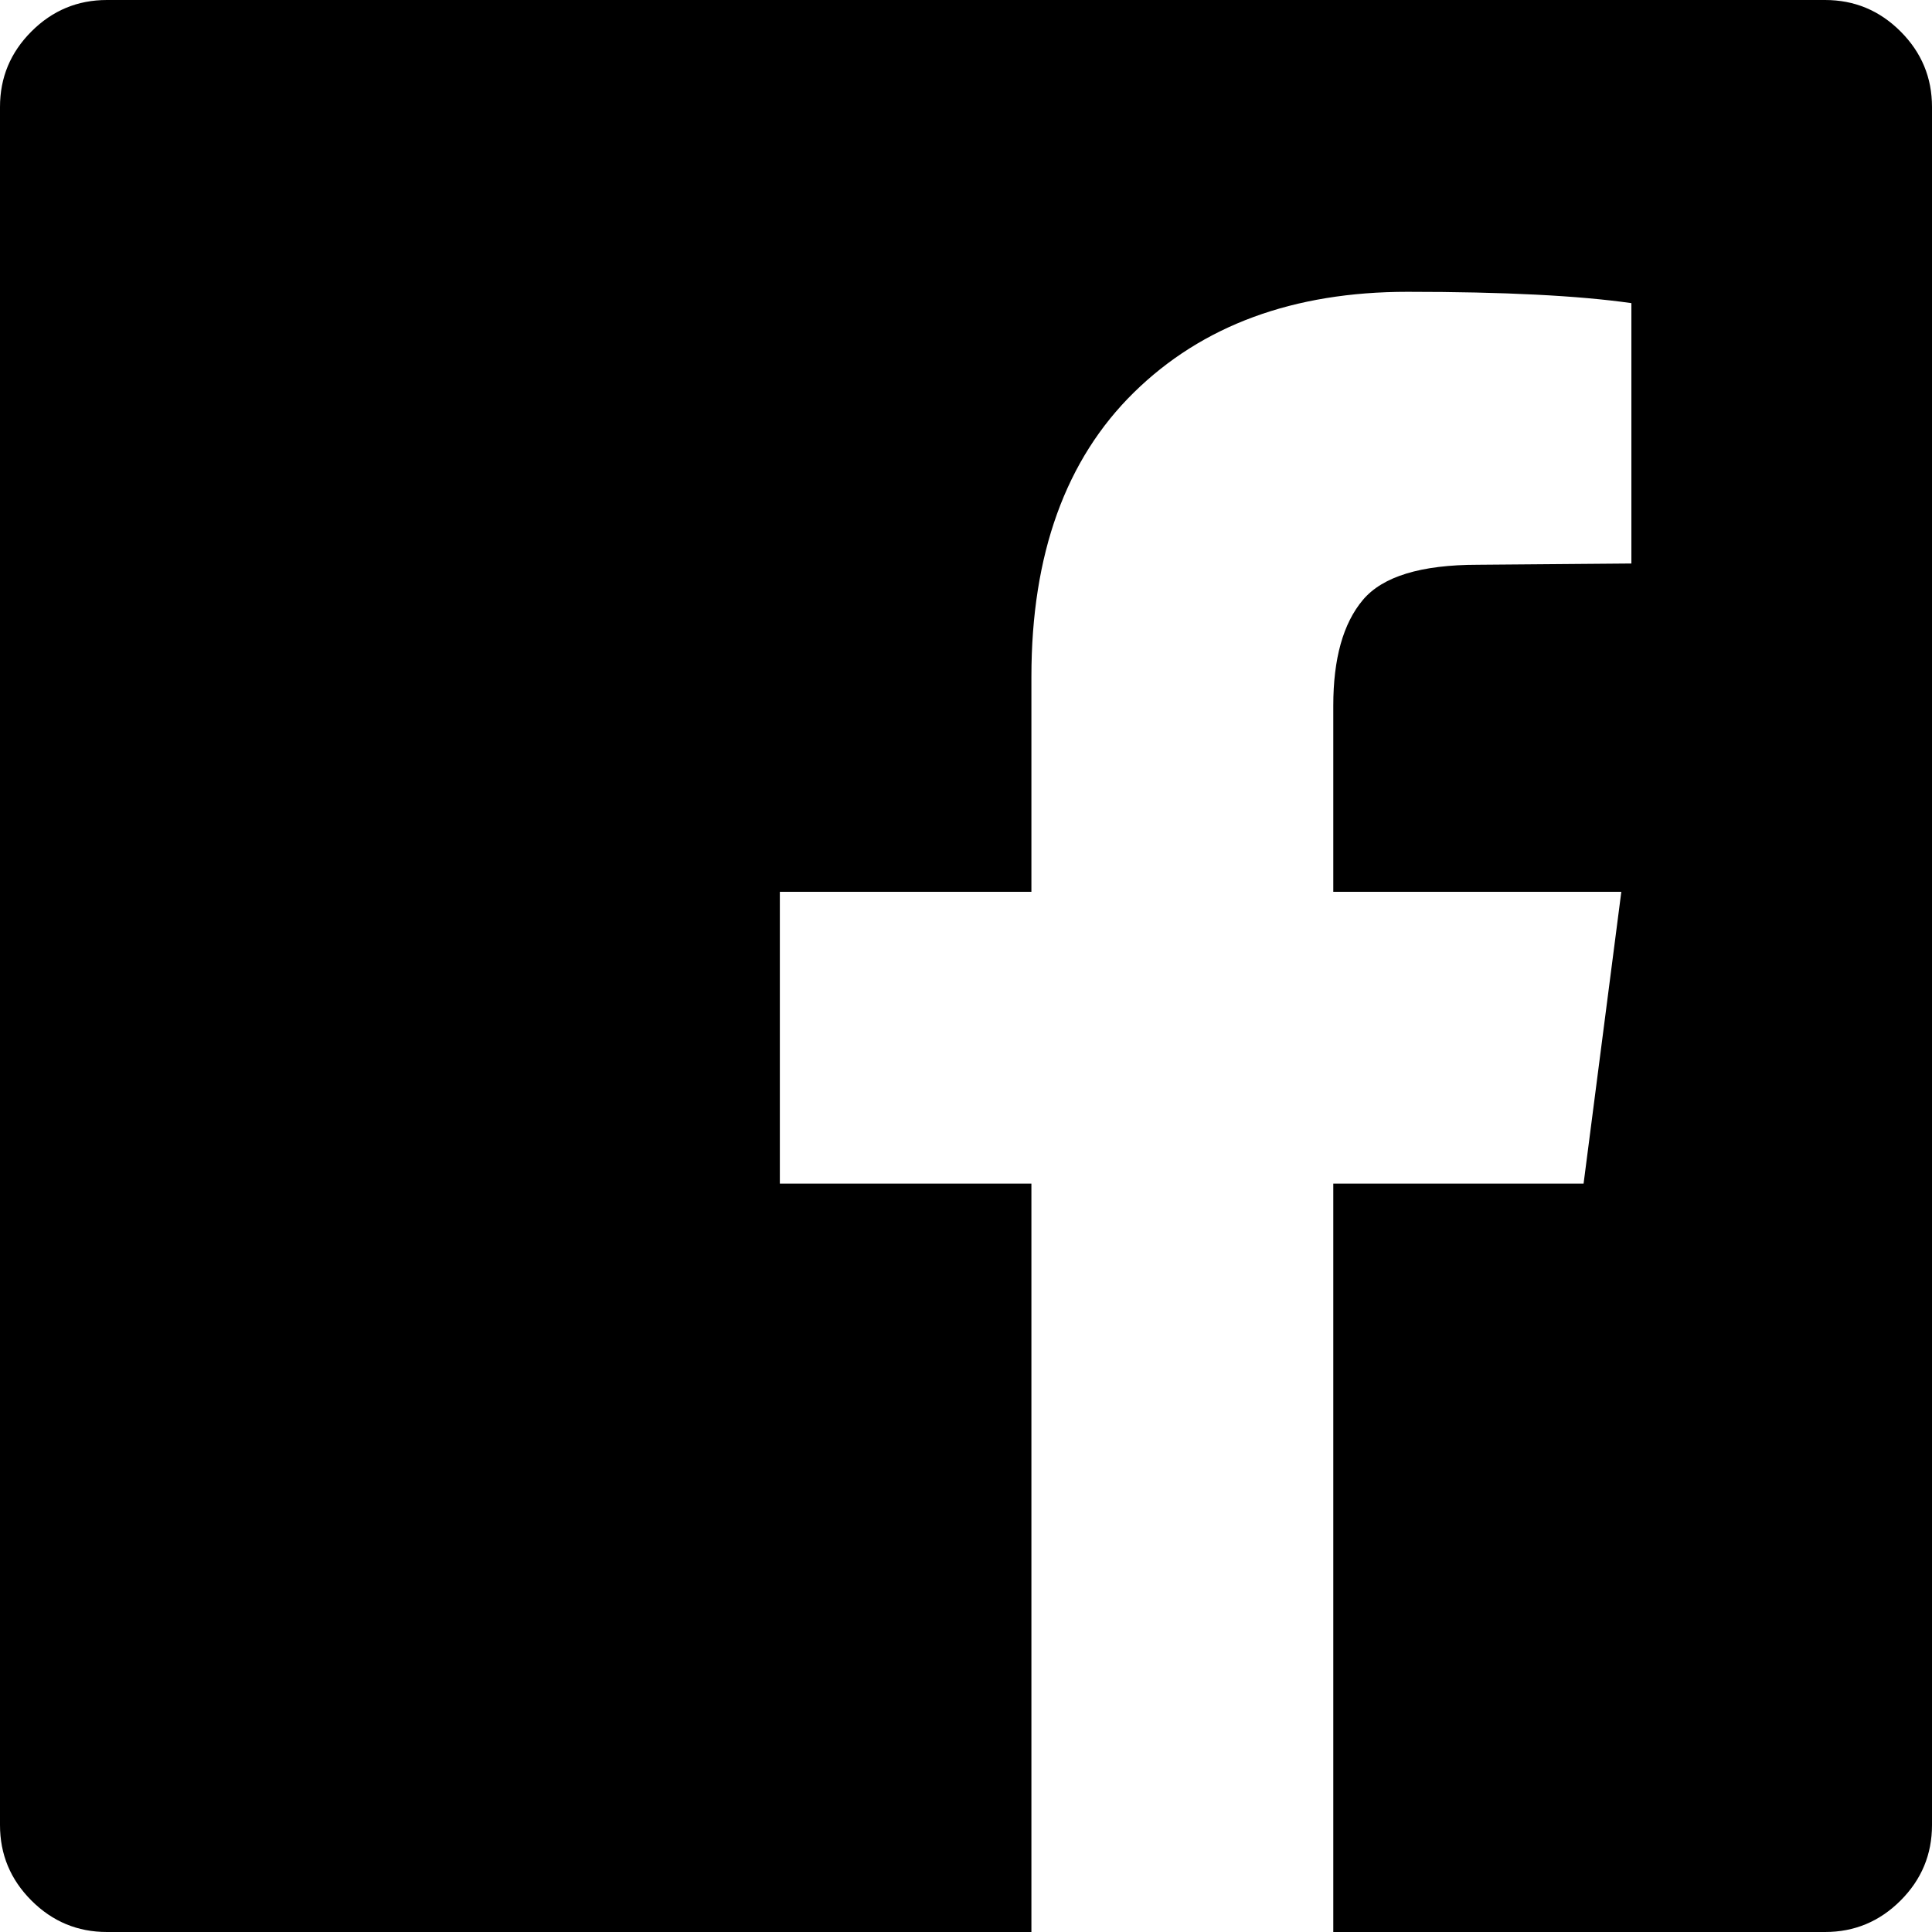
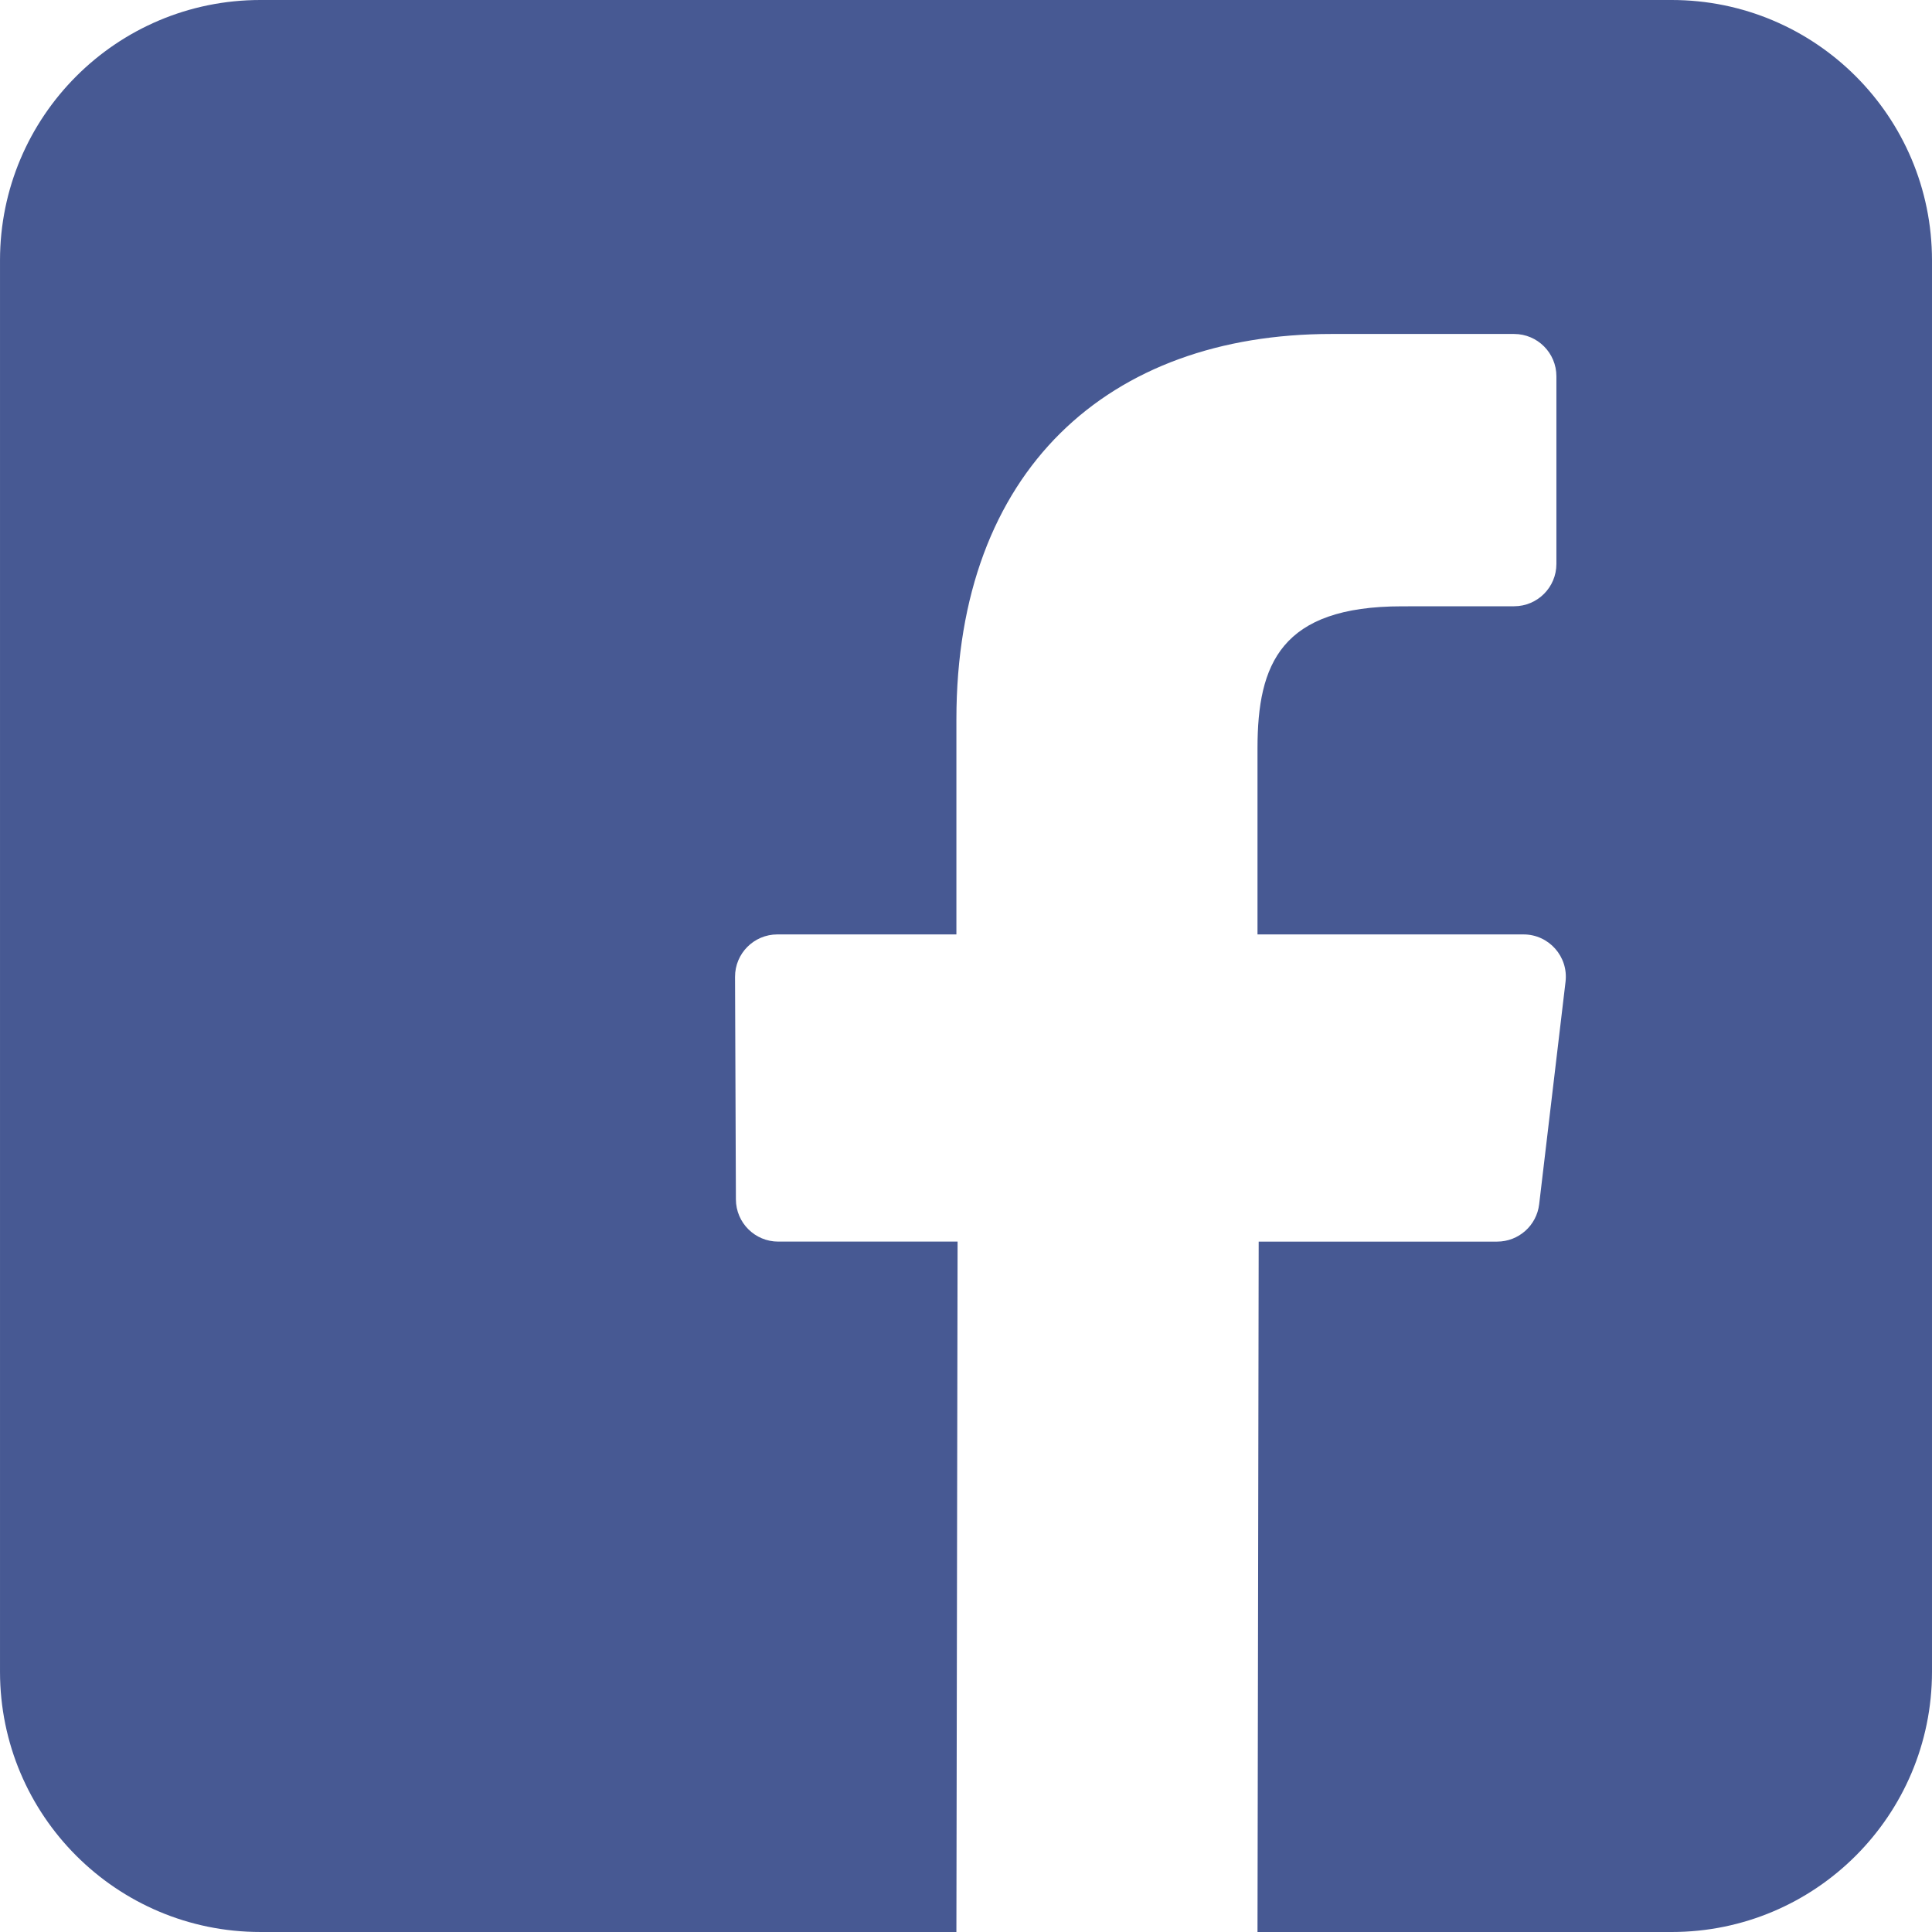
- <svg xmlns="http://www.w3.org/2000/svg" version="1.1" id="Слой_1" x="0px" y="0px" viewBox="0 0 1536 1536" style="enable-background:new 0 0 1536 1536;" xml:space="preserve">
-   <path d="M1451,0c23.3,0,43.3,8.3,60,25s25,36.7,25,60v1366c0,23.3-8.3,43.3-25,60s-36.7,25-60,25h-391V941h199l30-232h-229V561  c0-37.3,7.8-65.3,23.5-84s46.2-28,91.5-28l122-1V241c-42-6-101.3-9-178-9c-90.7,0-163.2,26.7-217.5,80  C847.2,365.3,820,440.7,820,538v171H620v232h200v595H85c-23.3,0-43.3-8.3-60-25s-25-36.7-25-60V85c0-23.3,8.3-43.3,25-60  S61.7,0,85,0H1451z" />
+ <svg xmlns="http://www.w3.org/2000/svg" version="1.1" id="Layer_1" x="0px" y="0px" viewBox="0 0 408.788 408.788" style="enable-background:new 0 0 408.788 408.788;" xml:space="preserve">
+   <path style="fill:#475993;" d="M353.701,0H55.087C24.665,0,0.002,24.662,0.002,55.085v298.616c0,30.423,24.662,55.085,55.085,55.085  h147.275l0.251-146.078h-37.951c-4.932,0-8.935-3.988-8.954-8.92l-0.182-47.087c-0.019-4.959,3.996-8.989,8.955-8.989h37.882  v-45.498c0-52.8,32.247-81.55,79.348-81.55h38.65c4.945,0,8.955,4.009,8.955,8.955v39.704c0,4.944-4.007,8.952-8.95,8.955  l-23.719,0.011c-25.615,0-30.575,12.172-30.575,30.035v39.389h56.285c5.363,0,9.524,4.683,8.892,10.009l-5.581,47.087  c-0.534,4.506-4.355,7.901-8.892,7.901h-50.453l-0.251,146.078h87.631c30.422,0,55.084-24.662,55.084-55.084V55.085  C408.786,24.662,384.124,0,353.701,0z" />
+   <g>
+ </g>
+   <g>
+ </g>
+   <g>
+ </g>
+   <g>
+ </g>
+   <g>
+ </g>
+   <g>
+ </g>
+   <g>
+ </g>
+   <g>
+ </g>
+   <g>
+ </g>
+   <g>
+ </g>
+   <g>
+ </g>
+   <g>
+ </g>
+   <g>
+ </g>
+   <g>
+ </g>
+   <g>
+ </g>
</svg>
